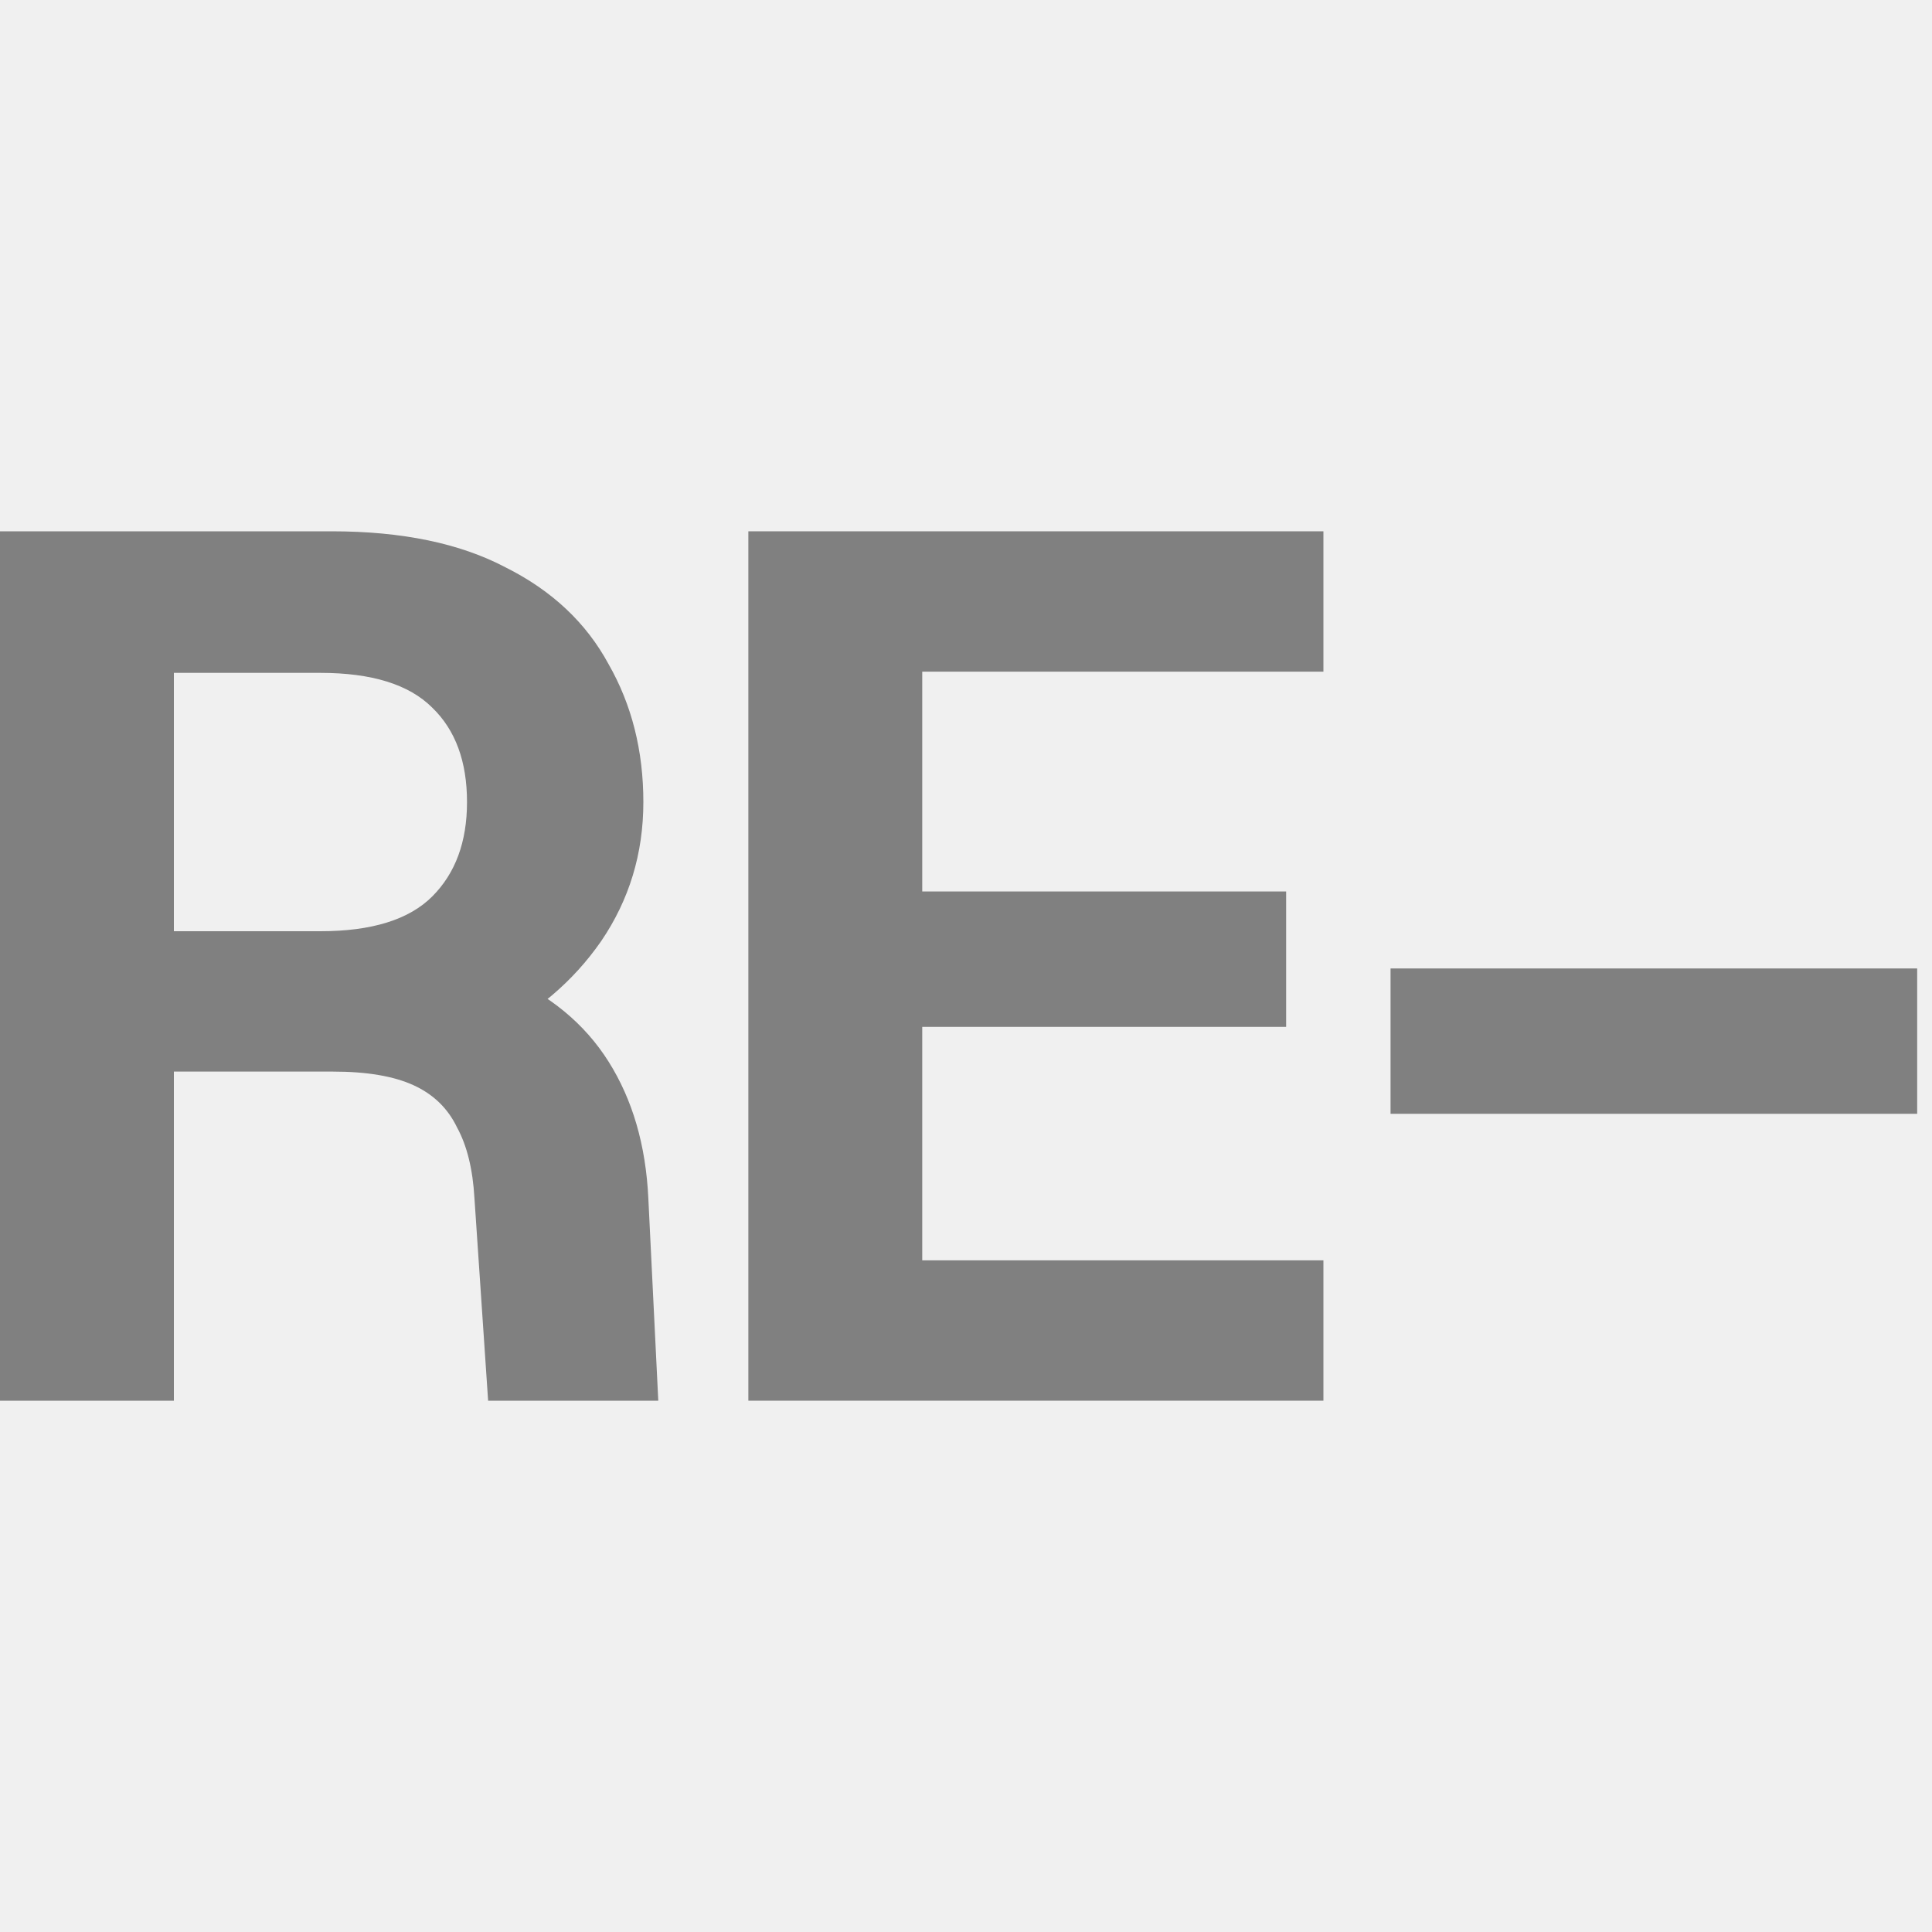
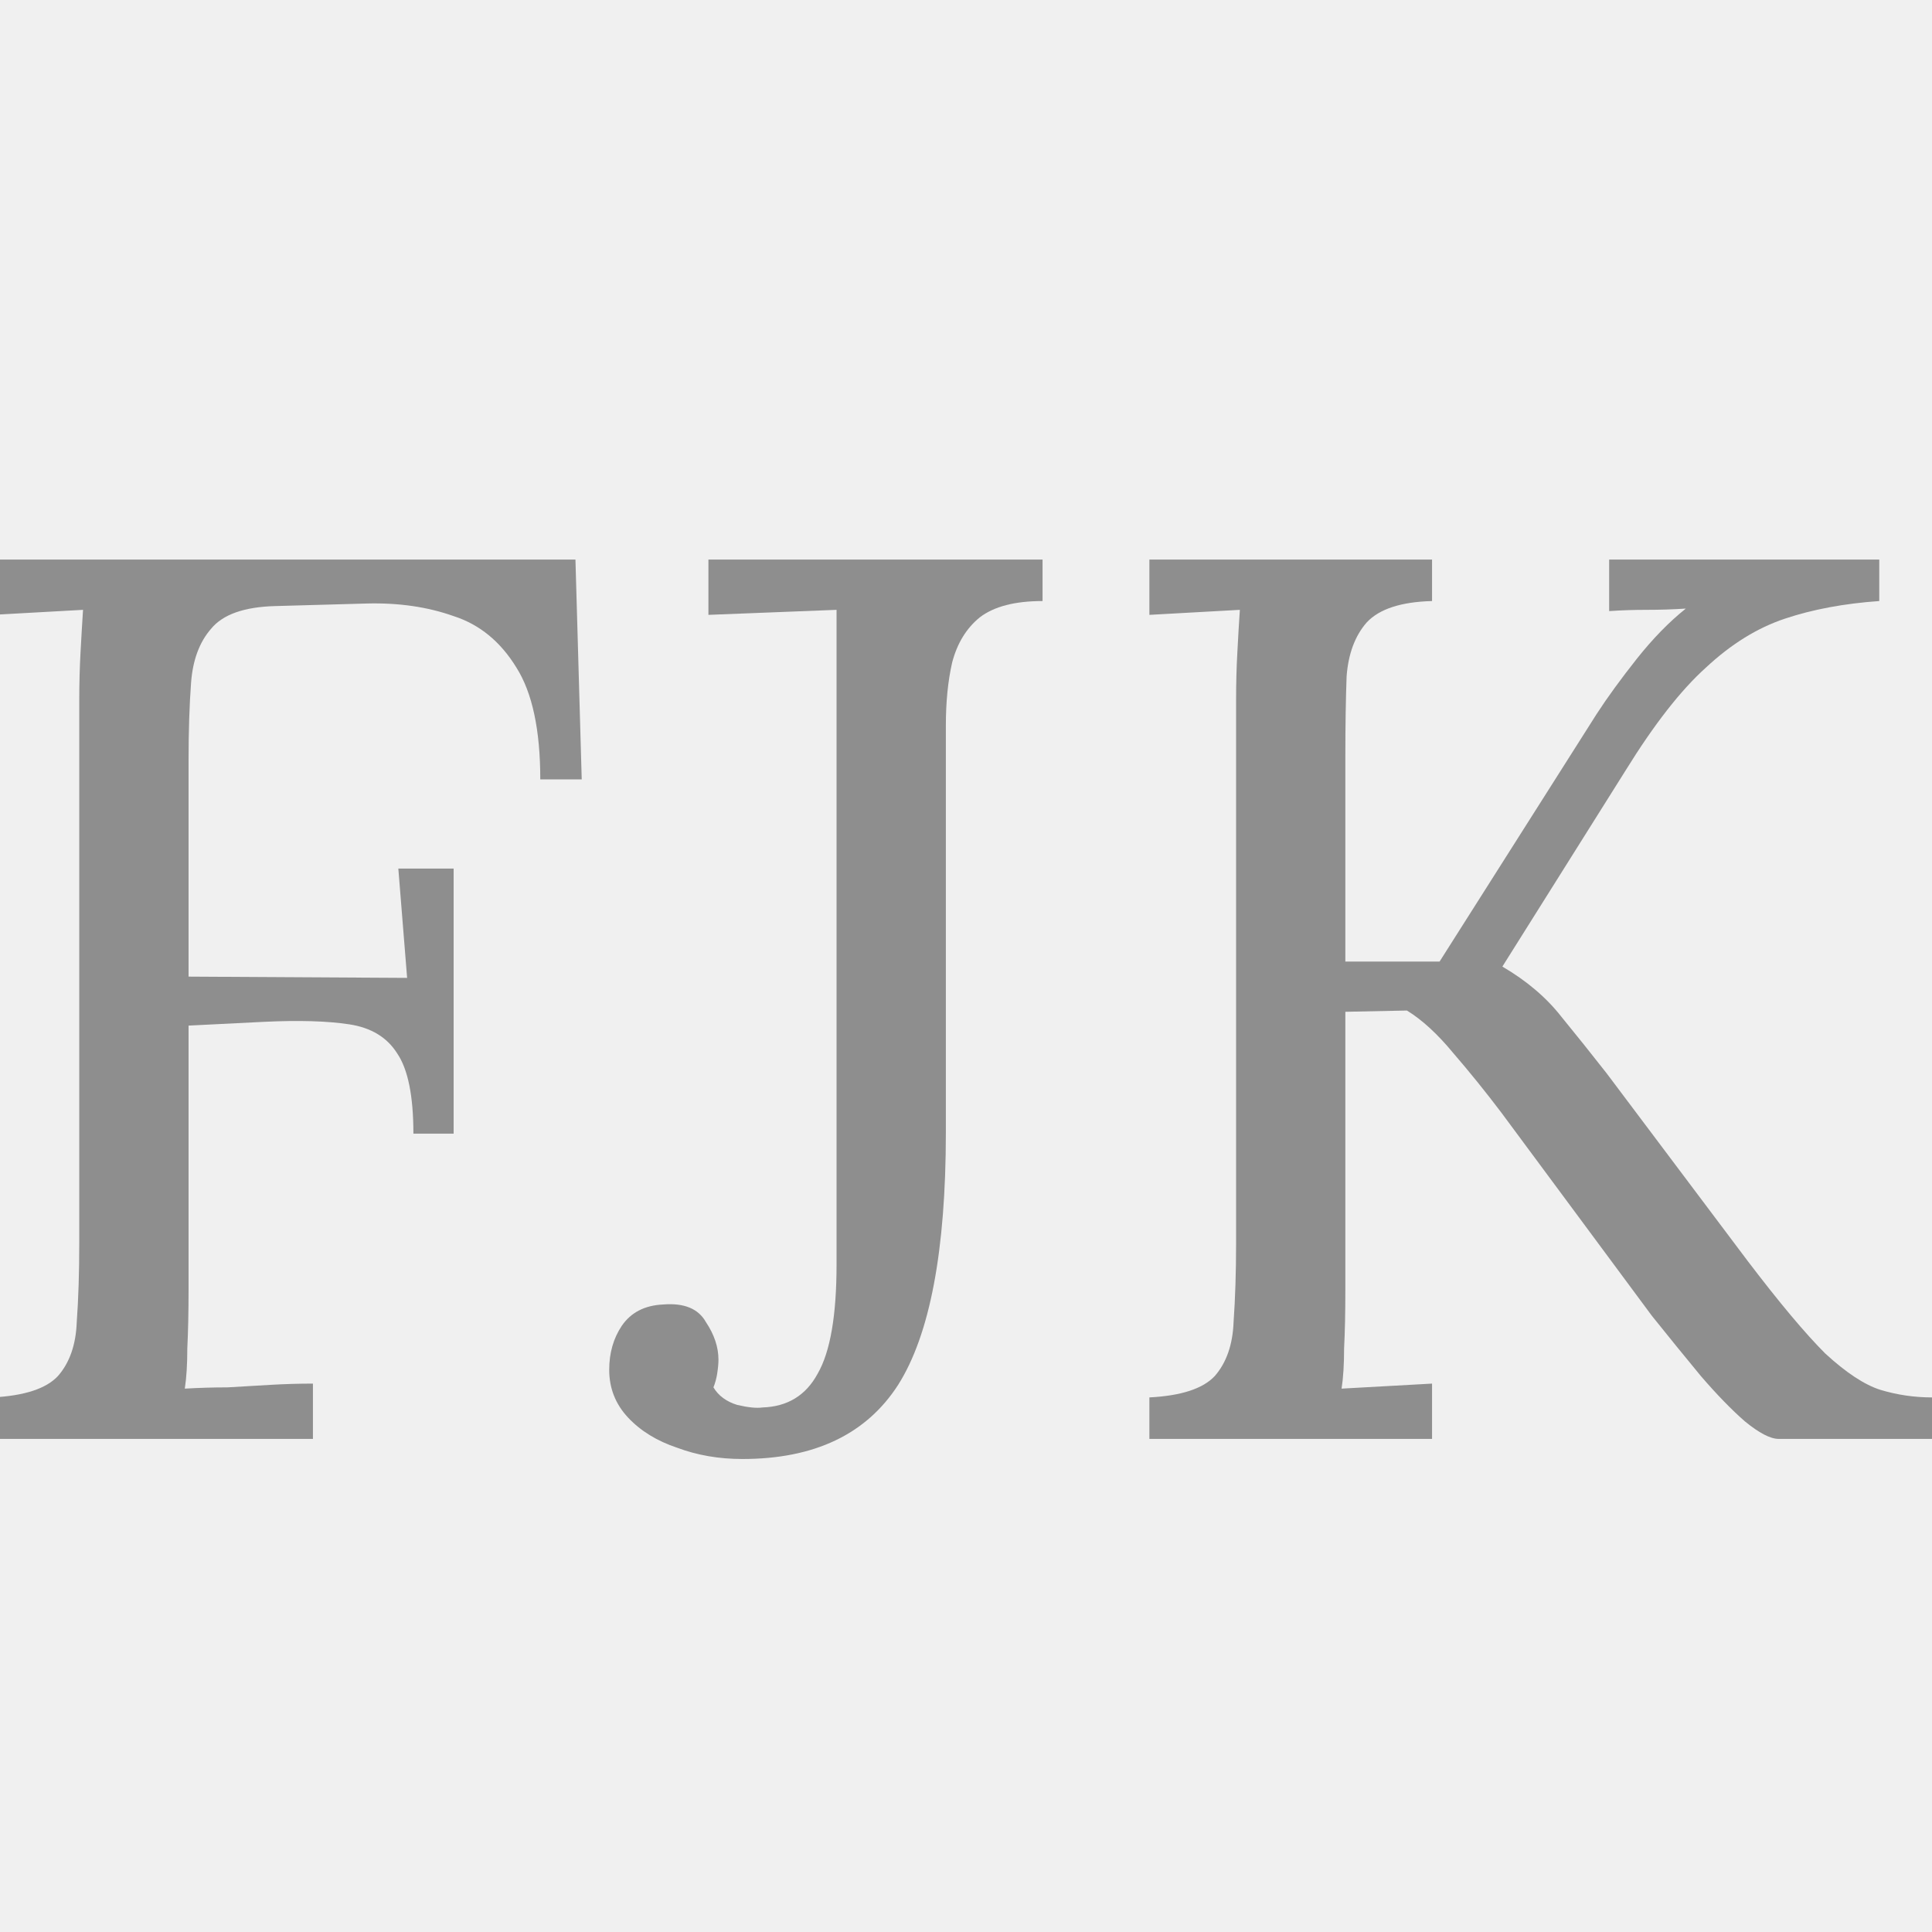
<svg xmlns="http://www.w3.org/2000/svg" width="40" height="40" viewBox="0 0 40 40" fill="none">
-   <path d="M28.79 23.06V20.051H39.693V23.06H28.79Z" fill="#808080" />
-   <path d="M15.494 29V11H27.4V13.906H19.094V18.457H26.628V21.26H19.094V26.094H27.4V29H15.494Z" fill="#808080" />
-   <path d="M0 29V11H6.866C8.323 11 9.523 11.249 10.466 11.746C11.426 12.226 12.137 12.894 12.6 13.751C13.08 14.591 13.32 15.543 13.32 16.606C13.32 17.669 13.029 18.629 12.446 19.486C11.863 20.326 11.083 20.986 10.106 21.466C9.129 21.946 8.049 22.186 6.866 22.186H3.6V29H0ZM10.106 29L9.823 24.809C9.789 24.209 9.669 23.72 9.463 23.343C9.274 22.949 8.974 22.657 8.563 22.469C8.151 22.28 7.594 22.186 6.891 22.186V19.537C8.297 19.537 9.471 19.751 10.414 20.18C11.374 20.591 12.103 21.191 12.6 21.98C13.097 22.769 13.371 23.711 13.423 24.809L13.629 29H10.106ZM3.6 19.28H6.634C7.697 19.28 8.469 19.04 8.949 18.56C9.429 18.08 9.669 17.429 9.669 16.606C9.669 15.766 9.429 15.114 8.949 14.651C8.469 14.171 7.697 13.931 6.634 13.931H3.6V19.28Z" fill="#808080" />
+   <g clip-path="url(#clip0_38_2)">
+     <path d="M23.797 29.791V28.932C24.456 28.898 24.907 28.75 25.15 28.49C25.392 28.213 25.522 27.84 25.54 27.372C25.574 26.887 25.592 26.34 25.592 25.733V14.498C25.592 14.151 25.6 13.822 25.618 13.51C25.635 13.18 25.652 12.886 25.67 12.626C25.358 12.643 25.046 12.66 24.733 12.678C24.421 12.695 24.109 12.712 23.797 12.73V11.585H29.649V12.444C29.007 12.461 28.557 12.608 28.297 12.886C28.054 13.163 27.915 13.536 27.88 14.004C27.863 14.472 27.854 15.018 27.854 15.643V19.908H29.805L33.056 14.784C33.281 14.437 33.559 14.056 33.888 13.64C34.218 13.224 34.556 12.877 34.903 12.6C34.642 12.617 34.374 12.626 34.096 12.626C33.836 12.626 33.576 12.634 33.316 12.652V11.585H38.908V12.444C38.179 12.495 37.529 12.617 36.957 12.808C36.385 12.998 35.839 13.336 35.319 13.822C34.798 14.29 34.244 15.001 33.654 15.955L31.105 20.012C31.608 20.306 32.016 20.653 32.328 21.052C32.64 21.433 32.952 21.824 33.264 22.222L36.177 26.098C36.836 26.965 37.373 27.606 37.789 28.022C38.223 28.421 38.604 28.672 38.934 28.776C39.281 28.88 39.636 28.932 40 28.932V29.791H36.827C36.654 29.791 36.42 29.669 36.125 29.427C35.847 29.184 35.544 28.872 35.215 28.49C34.885 28.091 34.547 27.675 34.2 27.242L31.079 23.029C30.75 22.595 30.421 22.188 30.091 21.806C29.762 21.407 29.441 21.113 29.129 20.922L27.854 20.948V26.696C27.854 27.164 27.846 27.571 27.828 27.918C27.828 28.247 27.811 28.525 27.776 28.75C28.088 28.733 28.401 28.716 28.713 28.698C29.025 28.681 29.337 28.664 29.649 28.646V29.791H23.797Z" fill="#8E8E8E" />
+     <path d="M15.37 30.207C14.884 30.207 14.433 30.129 14.017 29.973C13.601 29.834 13.263 29.626 13.003 29.349C12.743 29.071 12.613 28.742 12.613 28.36C12.613 28.014 12.699 27.71 12.873 27.45C13.063 27.172 13.35 27.025 13.731 27.008C14.165 26.973 14.459 27.095 14.615 27.372C14.789 27.632 14.875 27.892 14.875 28.152C14.875 28.221 14.867 28.317 14.849 28.438C14.832 28.542 14.806 28.638 14.771 28.724C14.875 28.898 15.04 29.019 15.265 29.088C15.491 29.14 15.664 29.158 15.786 29.14C16.306 29.123 16.687 28.889 16.93 28.438C17.19 27.987 17.32 27.233 17.32 26.176V14.94C17.32 14.541 17.32 14.151 17.32 13.77C17.32 13.389 17.32 13.007 17.32 12.626C16.887 12.643 16.445 12.66 15.994 12.678C15.56 12.695 15.118 12.712 14.667 12.73V11.585H21.585V12.444C21.013 12.444 20.58 12.556 20.285 12.782C20.008 13.007 19.817 13.319 19.713 13.718C19.626 14.099 19.583 14.533 19.583 15.018V23.445C19.583 25.89 19.253 27.632 18.595 28.672C17.936 29.695 16.861 30.207 15.37 30.207Z" fill="#8E8E8E" />
+     <path d="M-0.153 29.791V28.932C0.506 28.898 0.956 28.75 1.199 28.49C1.442 28.213 1.572 27.84 1.589 27.372C1.624 26.887 1.641 26.34 1.641 25.733V14.498C1.641 14.151 1.65 13.822 1.667 13.51C1.685 13.18 1.702 12.886 1.719 12.626C1.407 12.643 1.095 12.66 0.783 12.678C0.471 12.695 0.159 12.712 -0.153 12.73V11.585H11.914L12.044 16.137H11.186C11.186 15.114 11.021 14.342 10.692 13.822C10.363 13.284 9.929 12.929 9.392 12.756C8.854 12.565 8.256 12.478 7.597 12.495L5.699 12.548C5.057 12.565 4.615 12.721 4.372 13.016C4.129 13.293 3.991 13.666 3.956 14.134C3.921 14.602 3.904 15.14 3.904 15.746V20.22L8.429 20.246L8.247 17.983H9.392V23.471H8.559C8.559 22.691 8.447 22.136 8.221 21.806C8.013 21.477 7.684 21.277 7.233 21.208C6.782 21.139 6.193 21.121 5.464 21.156L3.904 21.234V26.696C3.904 27.164 3.895 27.571 3.878 27.918C3.878 28.247 3.861 28.525 3.826 28.75C4.121 28.733 4.415 28.724 4.71 28.724C5.005 28.707 5.3 28.69 5.595 28.672C5.889 28.655 6.184 28.646 6.479 28.646V29.791H-0.153Z" fill="#8E8E8E" />
+   </g>
+   <defs>
+     <clipPath id="clip0_38_2">
+       <rect width="40" height="40" fill="white" />
+     </clipPath>
+   </defs>
</svg>
